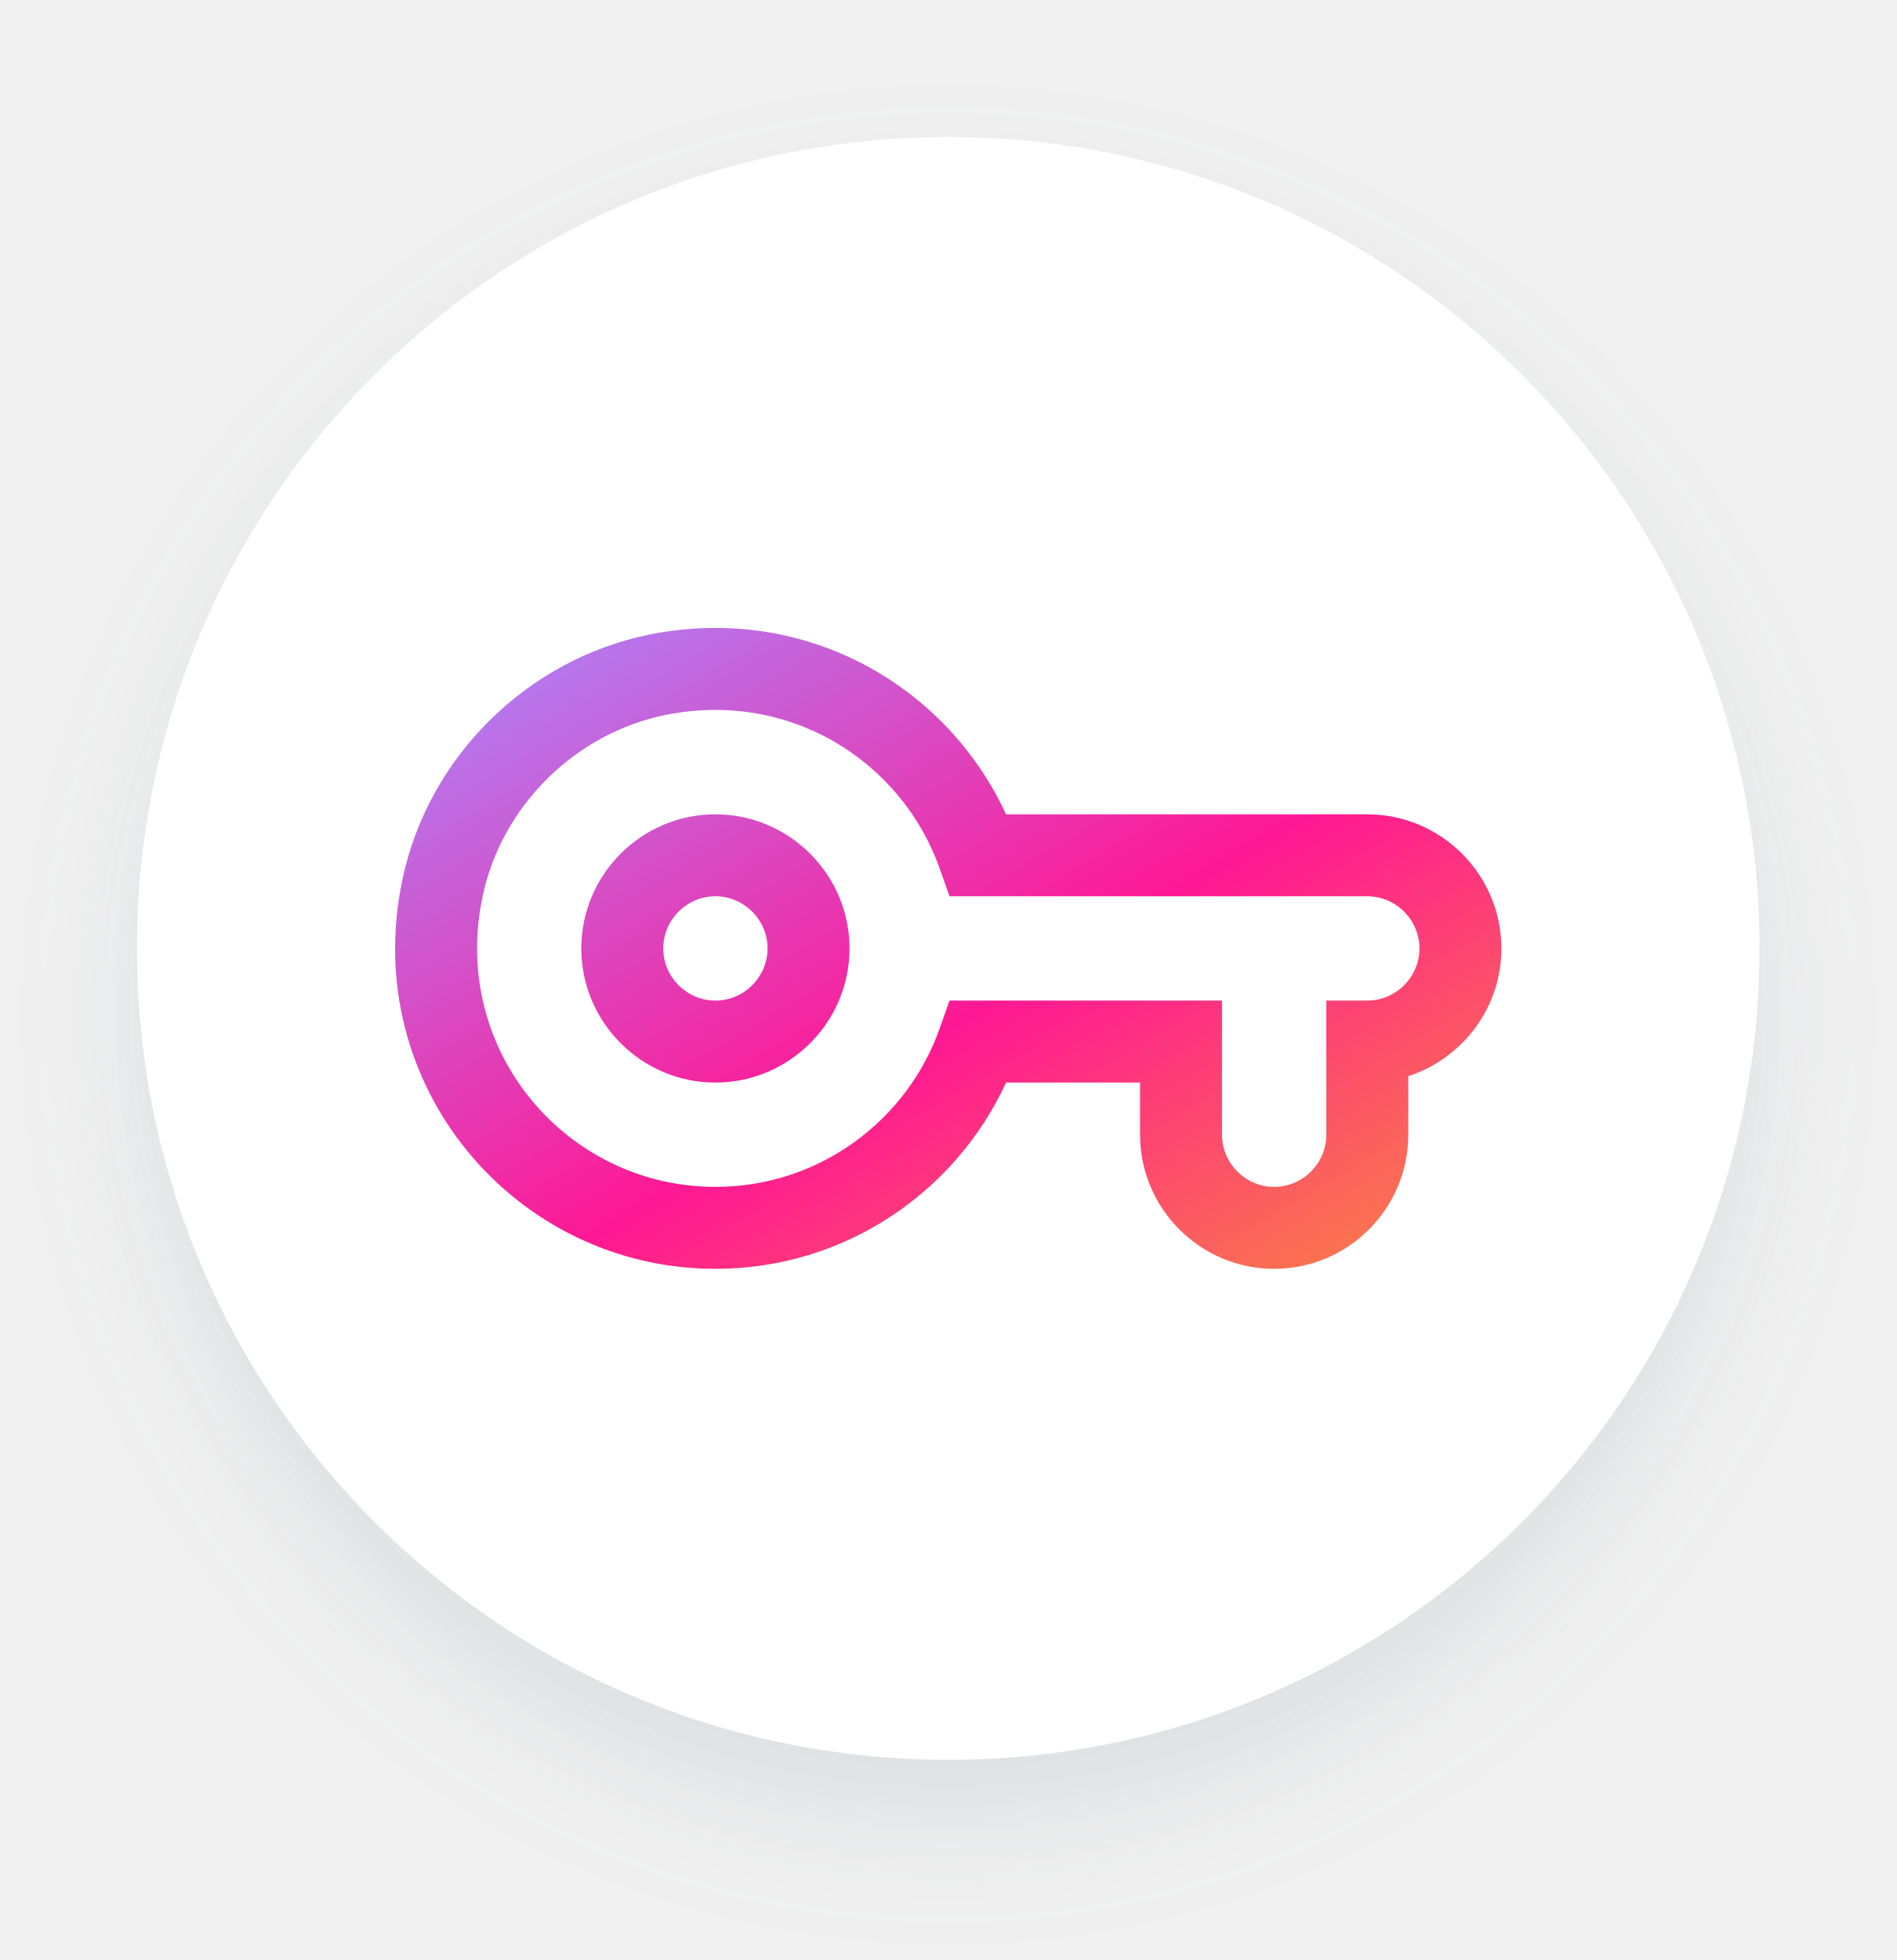
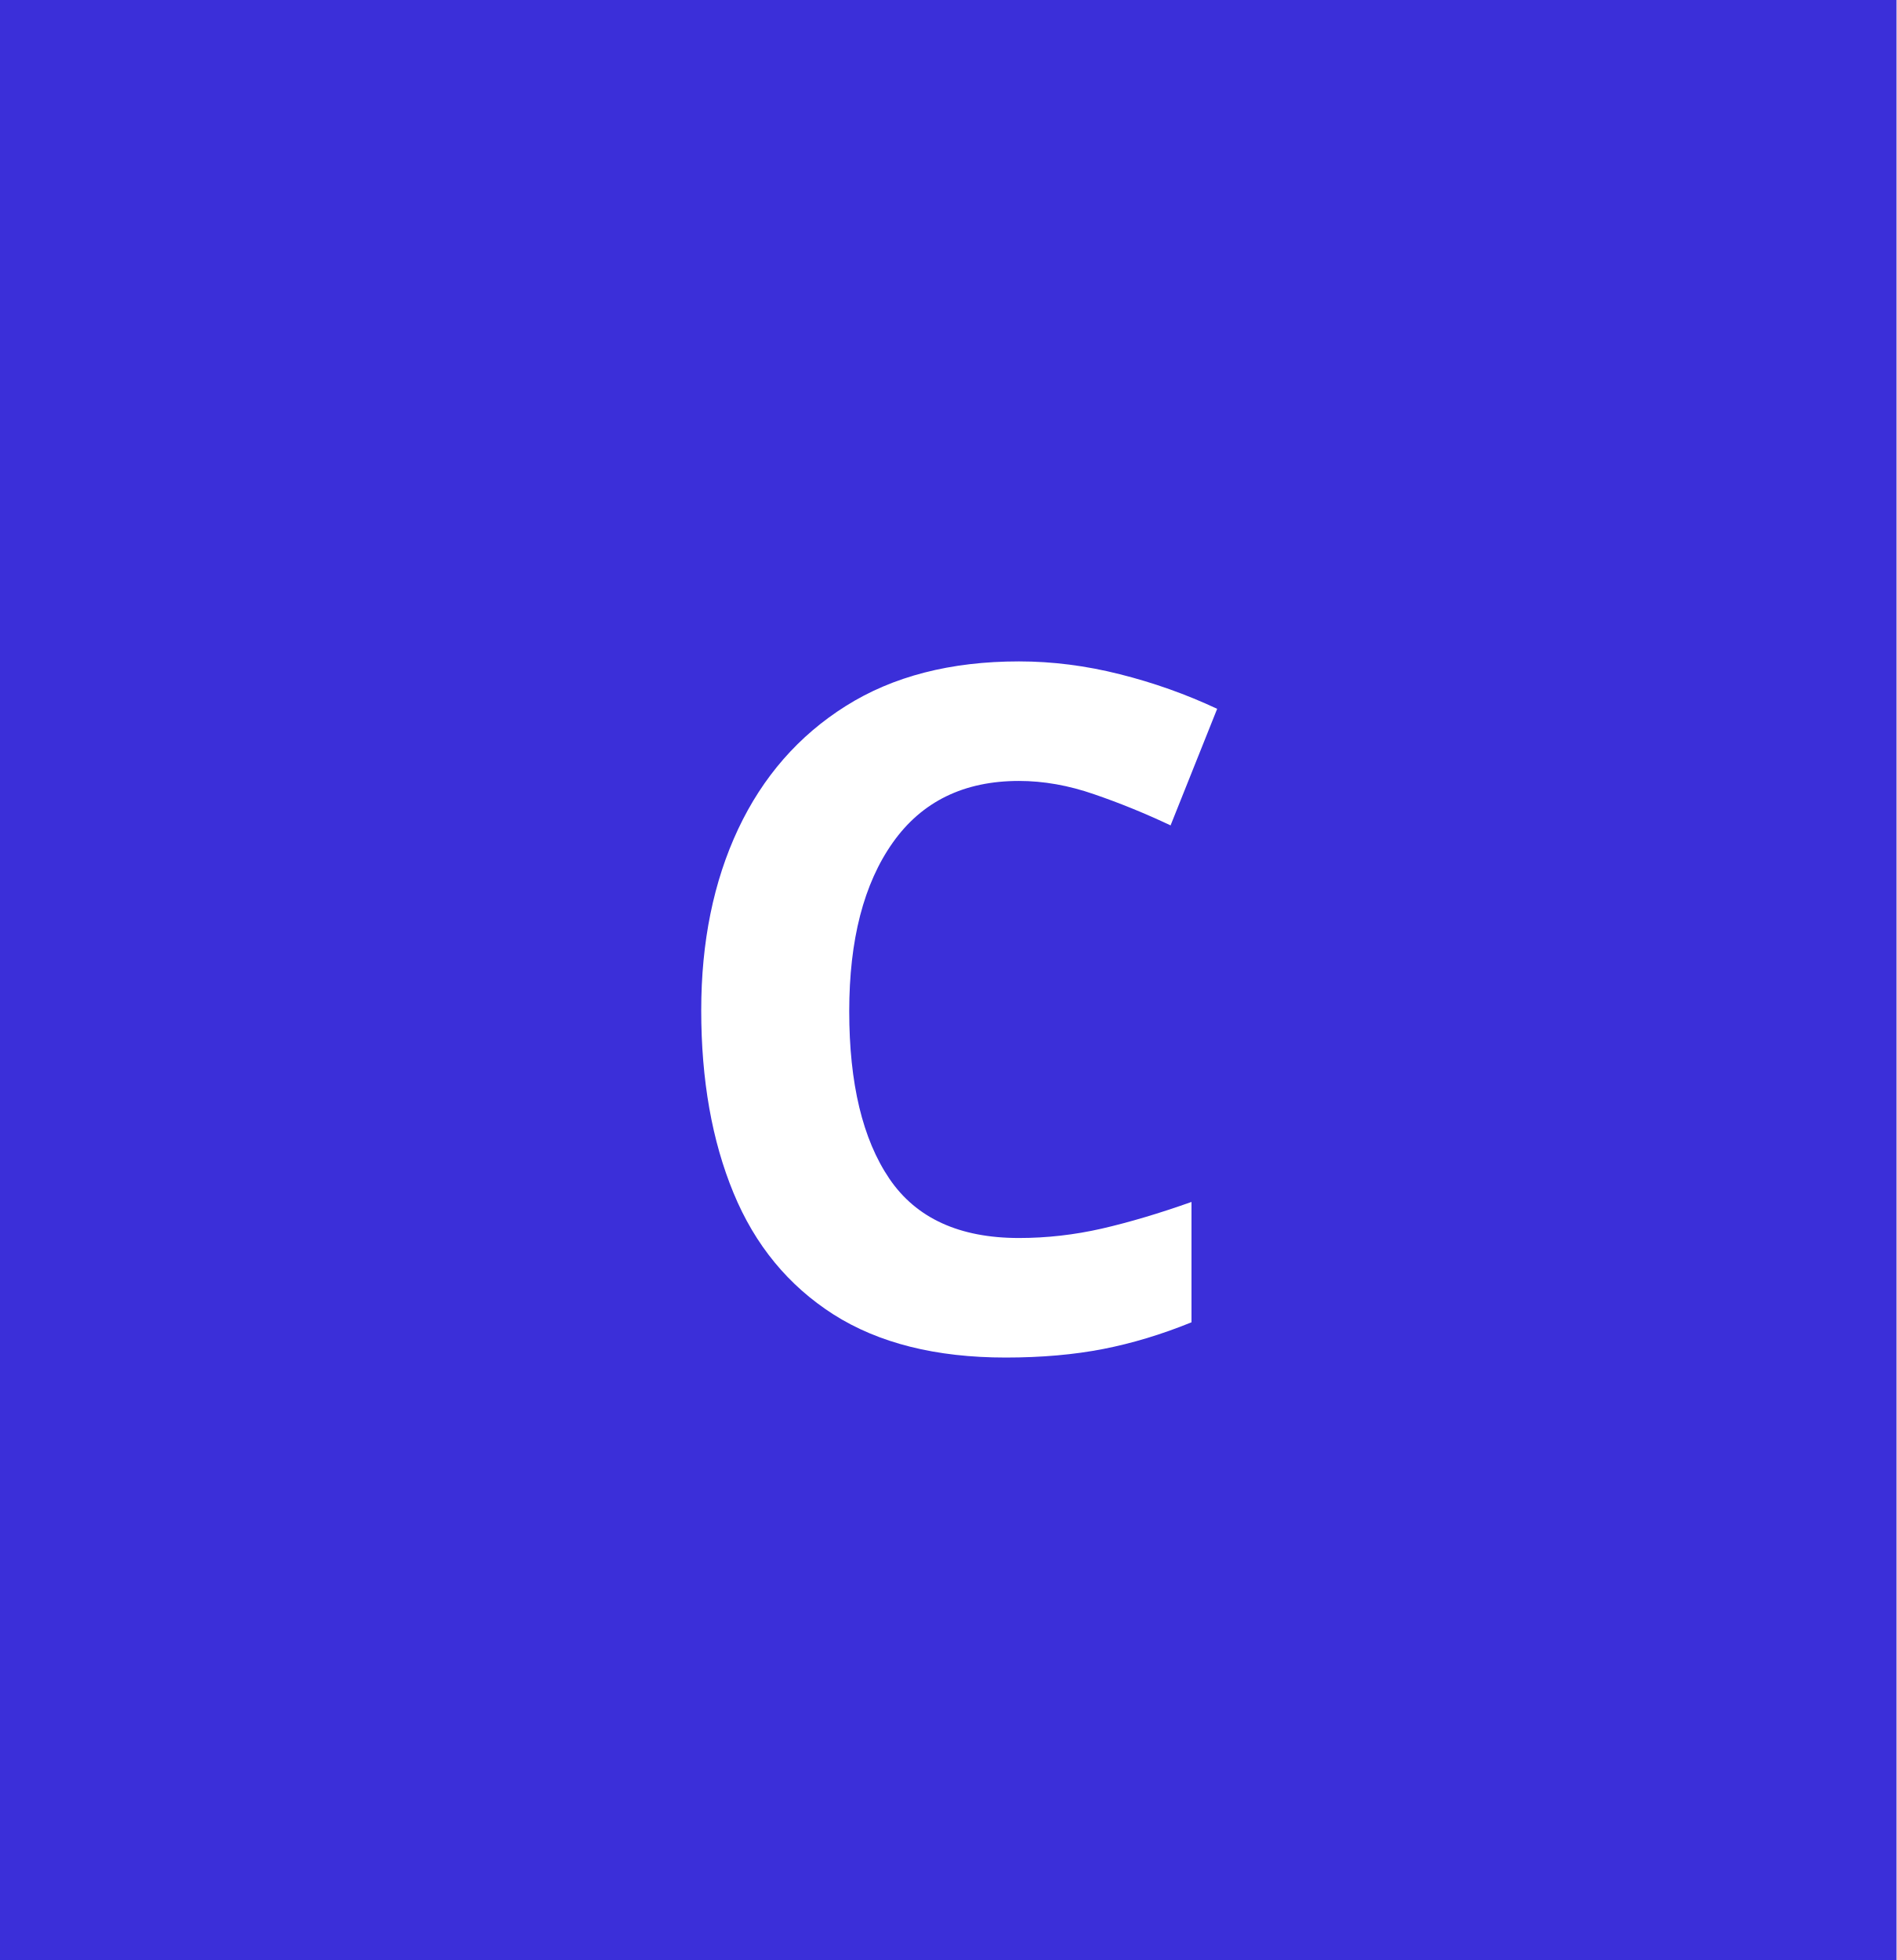
<svg xmlns="http://www.w3.org/2000/svg" width="180" height="186" viewBox="0 0 180 186" fill="none">
-   <g filter="url(#filter0_dd_1941_8974)">
-     <circle cx="90" cy="90" r="77" fill="white" />
-   </g>
-   <path fill-rule="evenodd" clip-rule="evenodd" d="M95.484 77.278C89.876 65.11 76.501 57.274 61.709 60.204L61.698 60.206C50.066 62.543 40.641 71.805 38.197 83.458C34.053 103.025 48.949 120.411 67.9 120.411C80.144 120.411 90.685 113.163 95.486 102.733H108.206V107.683C108.206 114.692 113.924 120.411 120.933 120.411C127.943 120.411 133.661 114.692 133.661 107.683V102.124C138.779 100.473 142.5 95.659 142.5 90.005C142.5 82.996 136.781 77.278 129.772 77.278H95.484ZM63.225 67.833C75.07 65.489 85.618 72.308 89.203 82.461L90.119 85.055H129.772C132.486 85.055 134.722 87.292 134.722 90.005C134.722 92.719 132.486 94.955 129.772 94.955H125.884V107.683C125.884 110.397 123.647 112.633 120.933 112.633C118.22 112.633 115.983 110.397 115.983 107.683V94.955H90.116L89.202 97.553C86.108 106.343 77.734 112.633 67.9 112.633C53.795 112.633 42.705 99.704 45.806 85.066L45.808 85.058C47.608 76.474 54.62 69.563 63.225 67.833ZM67.9 85.055C65.186 85.055 62.95 87.292 62.95 90.005C62.95 92.719 65.186 94.955 67.9 94.955C70.614 94.955 72.85 92.719 72.85 90.005C72.85 87.292 70.614 85.055 67.9 85.055ZM55.172 90.005C55.172 82.996 60.891 77.278 67.9 77.278C74.909 77.278 80.628 82.996 80.628 90.005C80.628 97.014 74.909 102.733 67.9 102.733C60.891 102.733 55.172 97.014 55.172 90.005Z" fill="url(#paint0_linear_1941_8974)" />
-   <defs>
-     <filter id="filter0_dd_1941_8974" x="0.38" y="6.69" width="179.24" height="179.24" filterUnits="userSpaceOnUse" color-interpolation-filters="sRGB">
-       <feFlood flood-opacity="0" result="BackgroundImageFix" />
-       <feColorMatrix in="SourceAlpha" type="matrix" values="0 0 0 0 0 0 0 0 0 0 0 0 0 0 0 0 0 0 127 0" result="hardAlpha" />
-       <feOffset dy="6.31" />
-       <feGaussianBlur stdDeviation="6.31" />
-       <feColorMatrix type="matrix" values="0 0 0 0 0.322 0 0 0 0 0.413 0 0 0 0 0.492 0 0 0 0.08 0" />
-       <feBlend mode="normal" in2="BackgroundImageFix" result="effect1_dropShadow_1941_8974" />
-       <feColorMatrix in="SourceAlpha" type="matrix" values="0 0 0 0 0 0 0 0 0 0 0 0 0 0 0 0 0 0 127 0" result="hardAlpha" />
-       <feOffset dy="4.733" />
-       <feGaussianBlur stdDeviation="3.155" />
-       <feColorMatrix type="matrix" values="0 0 0 0 0.322 0 0 0 0 0.413 0 0 0 0 0.492 0 0 0 0.04 0" />
-       <feBlend mode="normal" in2="effect1_dropShadow_1941_8974" result="effect2_dropShadow_1941_8974" />
-       <feBlend mode="normal" in="SourceGraphic" in2="effect2_dropShadow_1941_8974" result="shape" />
-     </filter>
-     <linearGradient id="paint0_linear_1941_8974" x1="137.045" y1="116.208" x2="86.468" y2="30.644" gradientUnits="userSpaceOnUse">
-       <stop offset="0.026" stop-color="#FA7250" />
-       <stop offset="0.401" stop-color="#FF1893" />
-       <stop offset="0.995" stop-color="#A78AFF" />
-     </linearGradient>
-   </defs>
+   <rect width="180" height="186" fill="#3B2FD9" />
+   <text x="90" y="93" font-family="sans-serif" font-size="90" font-weight="bold" fill="white" text-anchor="middle" dominant-baseline="central">C</text>
</svg>
